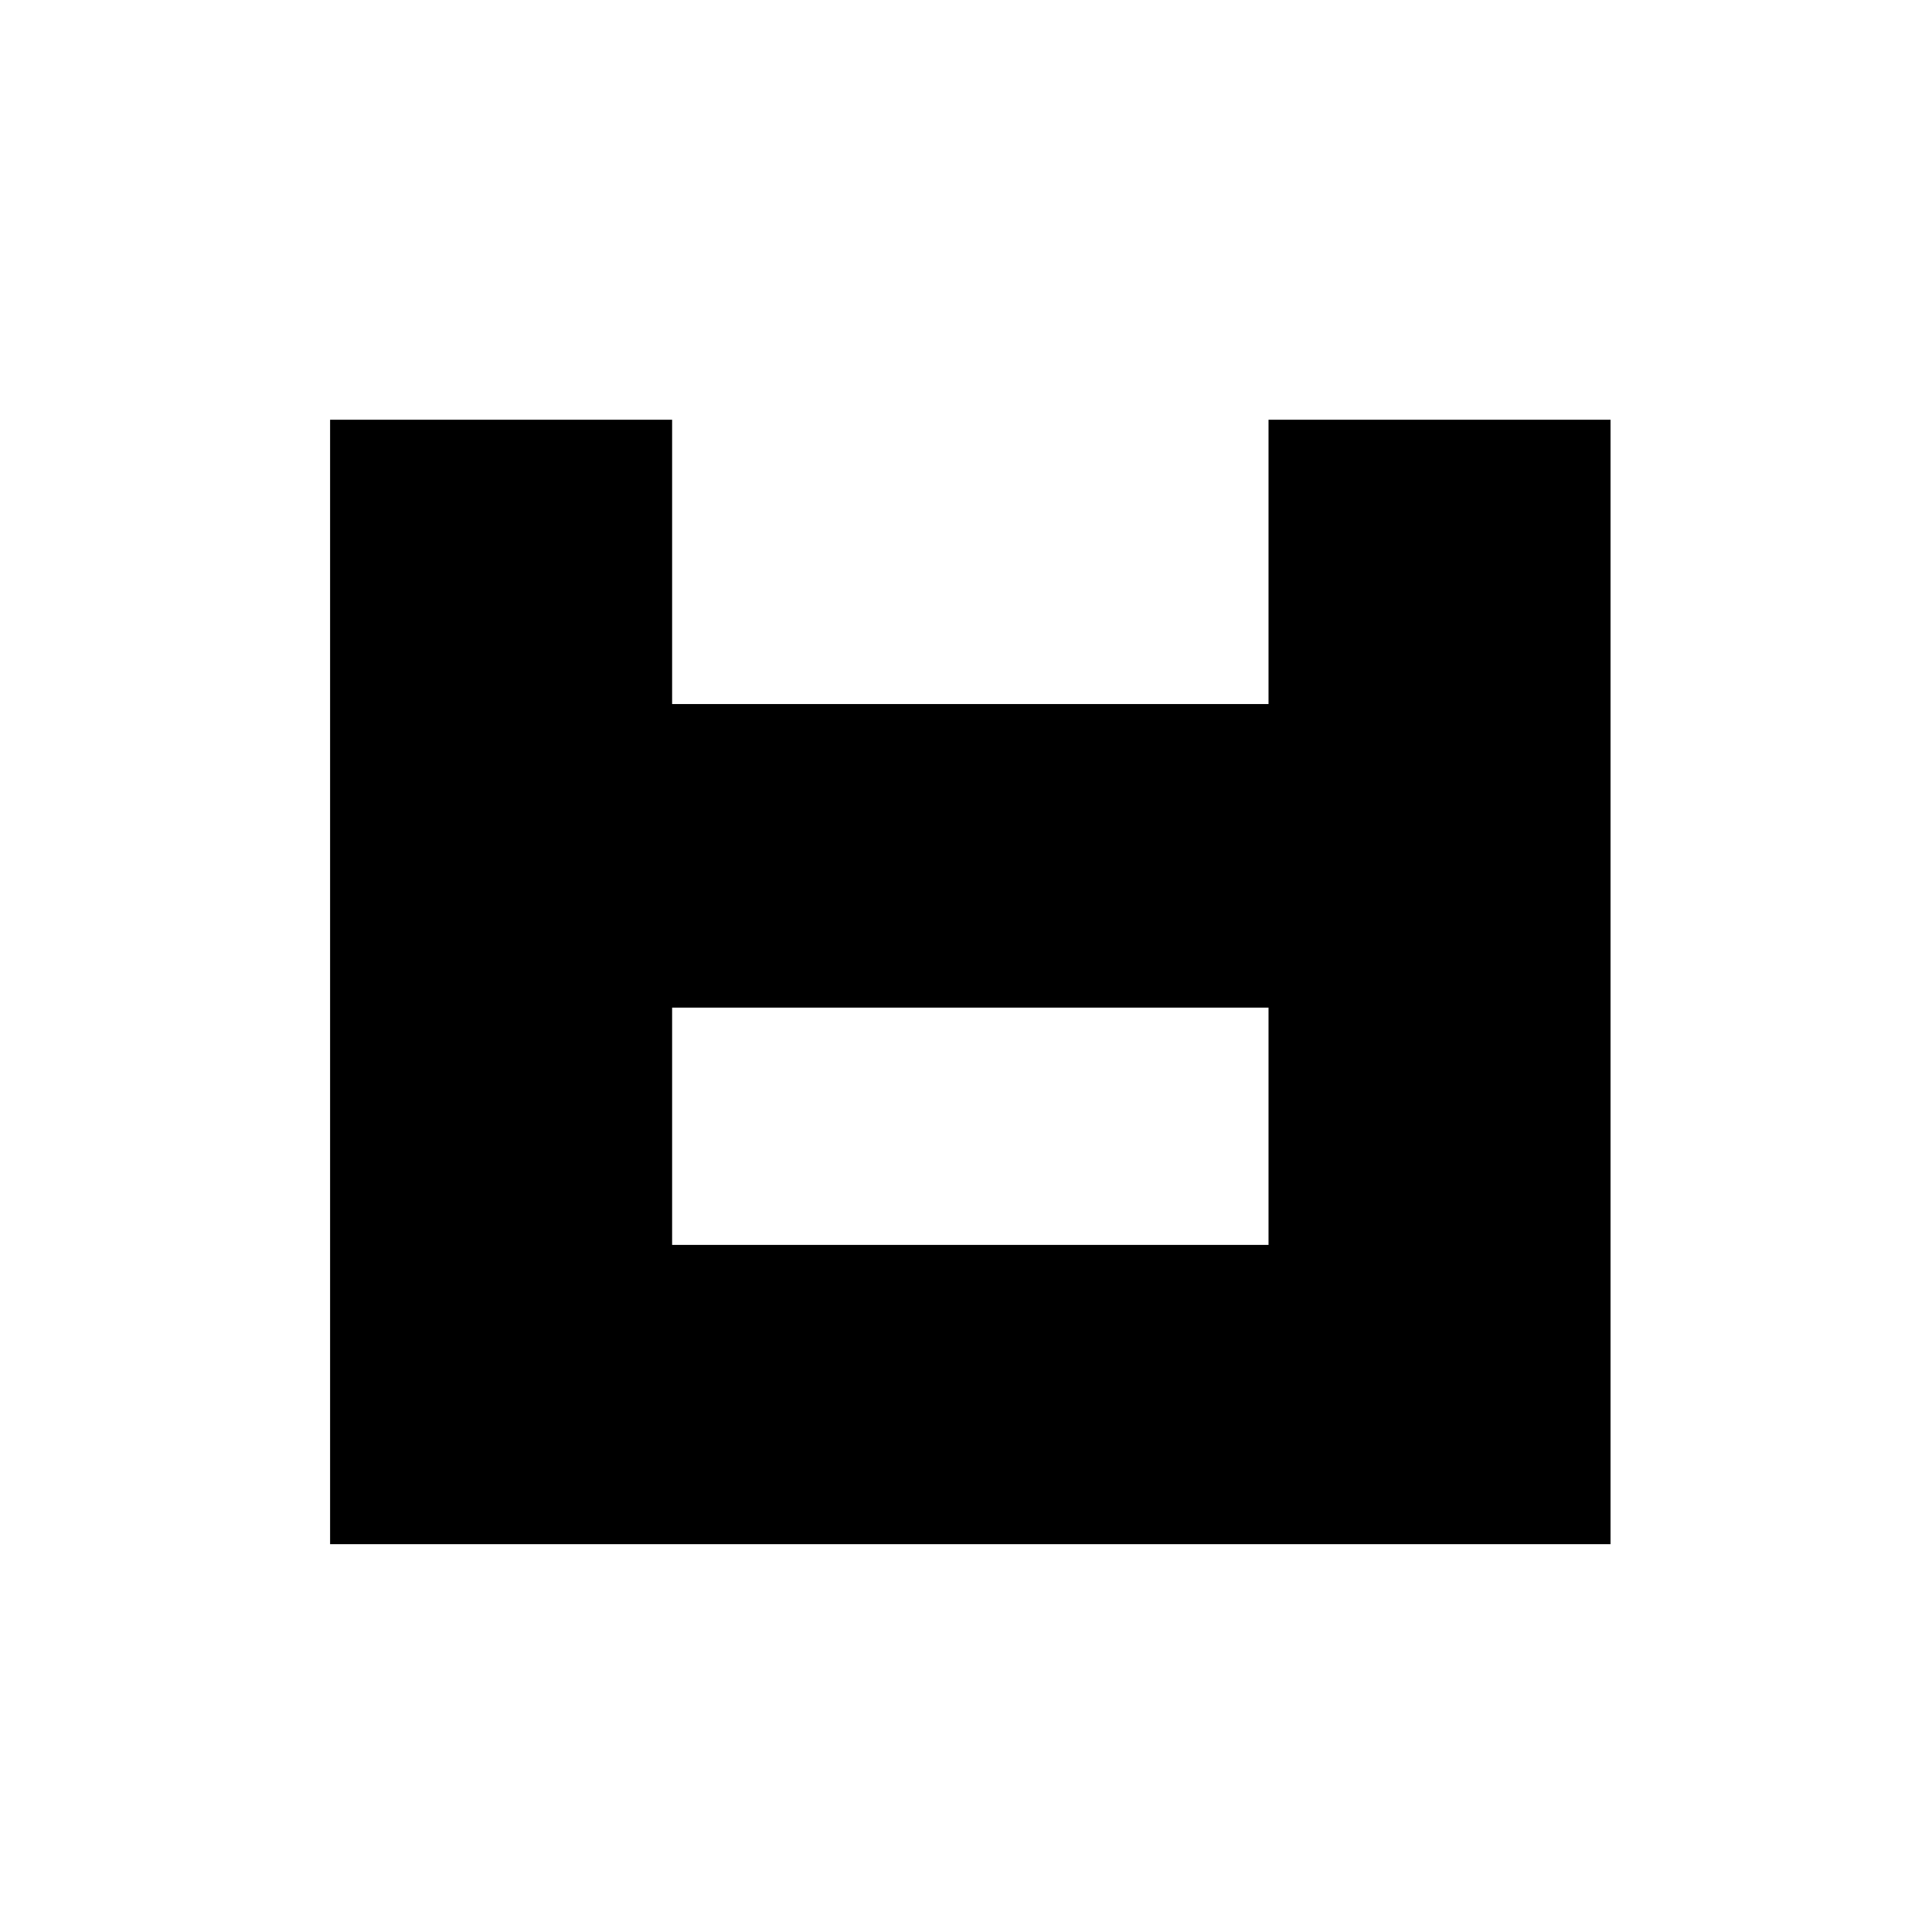
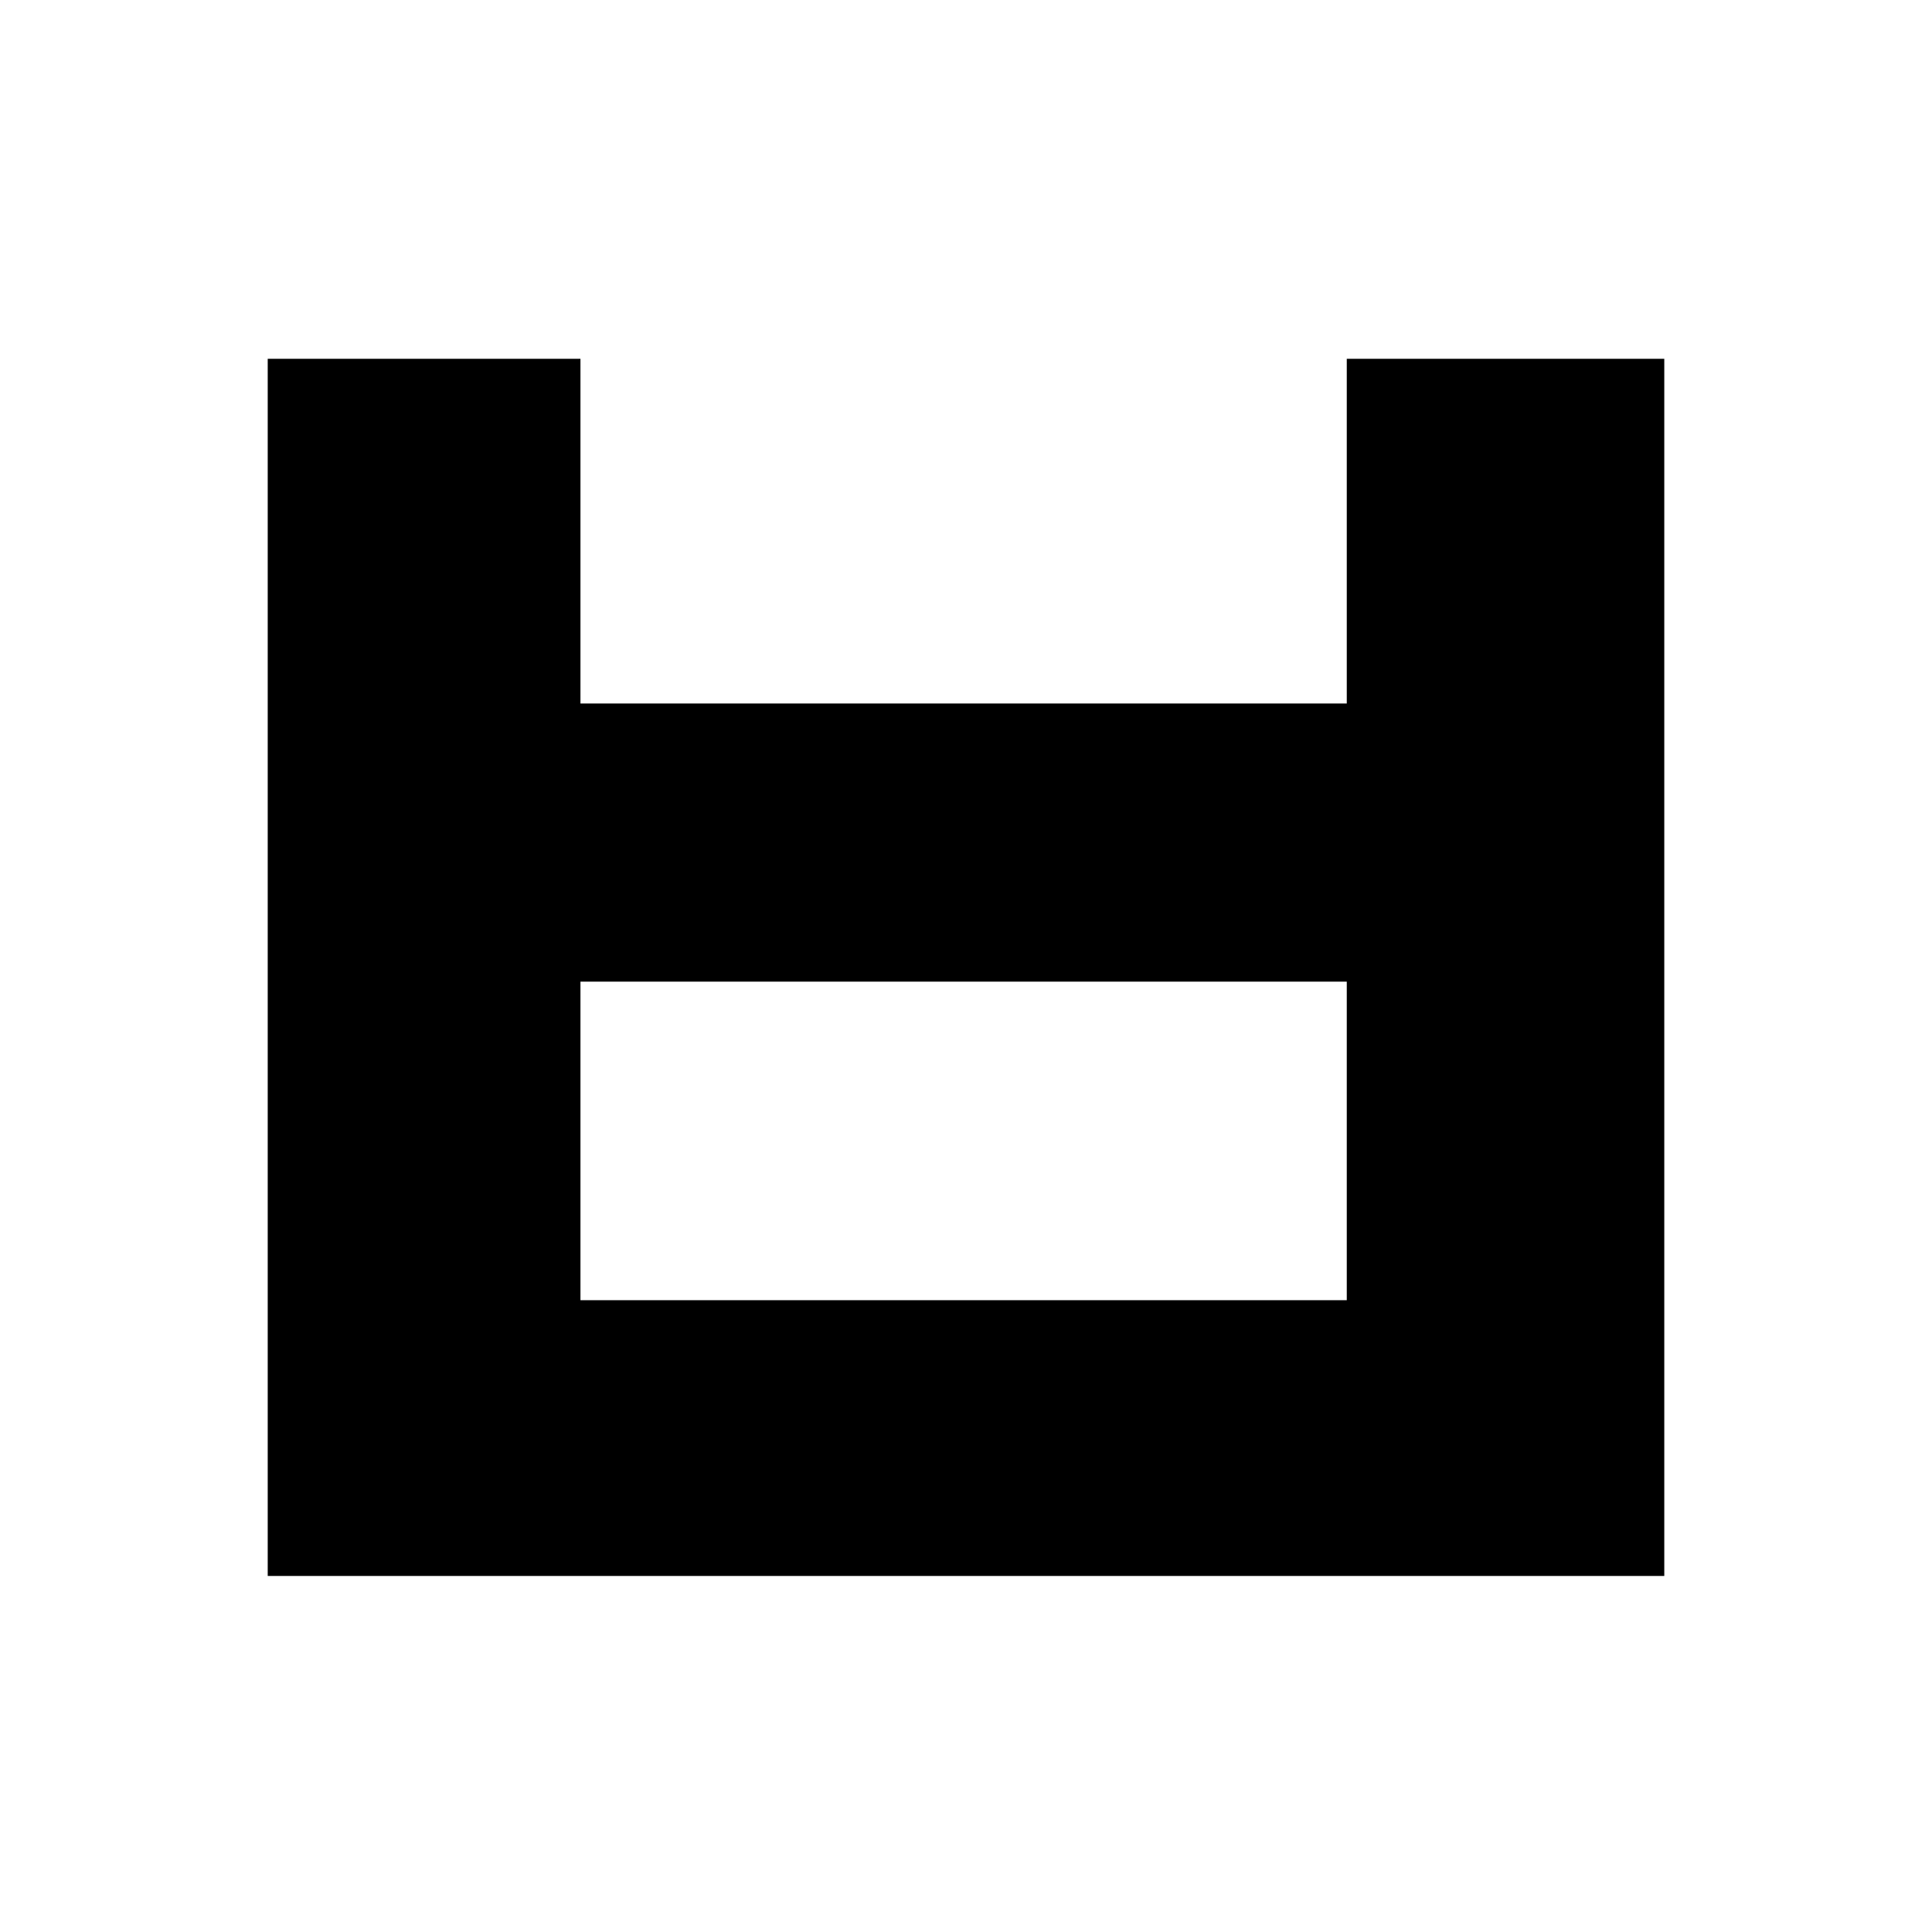
- <svg xmlns="http://www.w3.org/2000/svg" id="_레이어_1" data-name="레이어 1" viewBox="0 0 700 700">
-   <path d="m243.52,152.08v103.01h216.09v-103.01h123.92v407.4H119.6V152.08h123.92Zm0,298.97h216.09v-85.97h-216.09v85.97Z" />
+ <svg xmlns="http://www.w3.org/2000/svg" width="700" height="700" viewBox="0 0 700 700" fill="none">
+   <path d="M97 130H210.309V254.893H487.961V130H603V571H97V130ZM210.309 355.668V471.086H487.961V355.668H210.309Z" fill="black" />
</svg>
